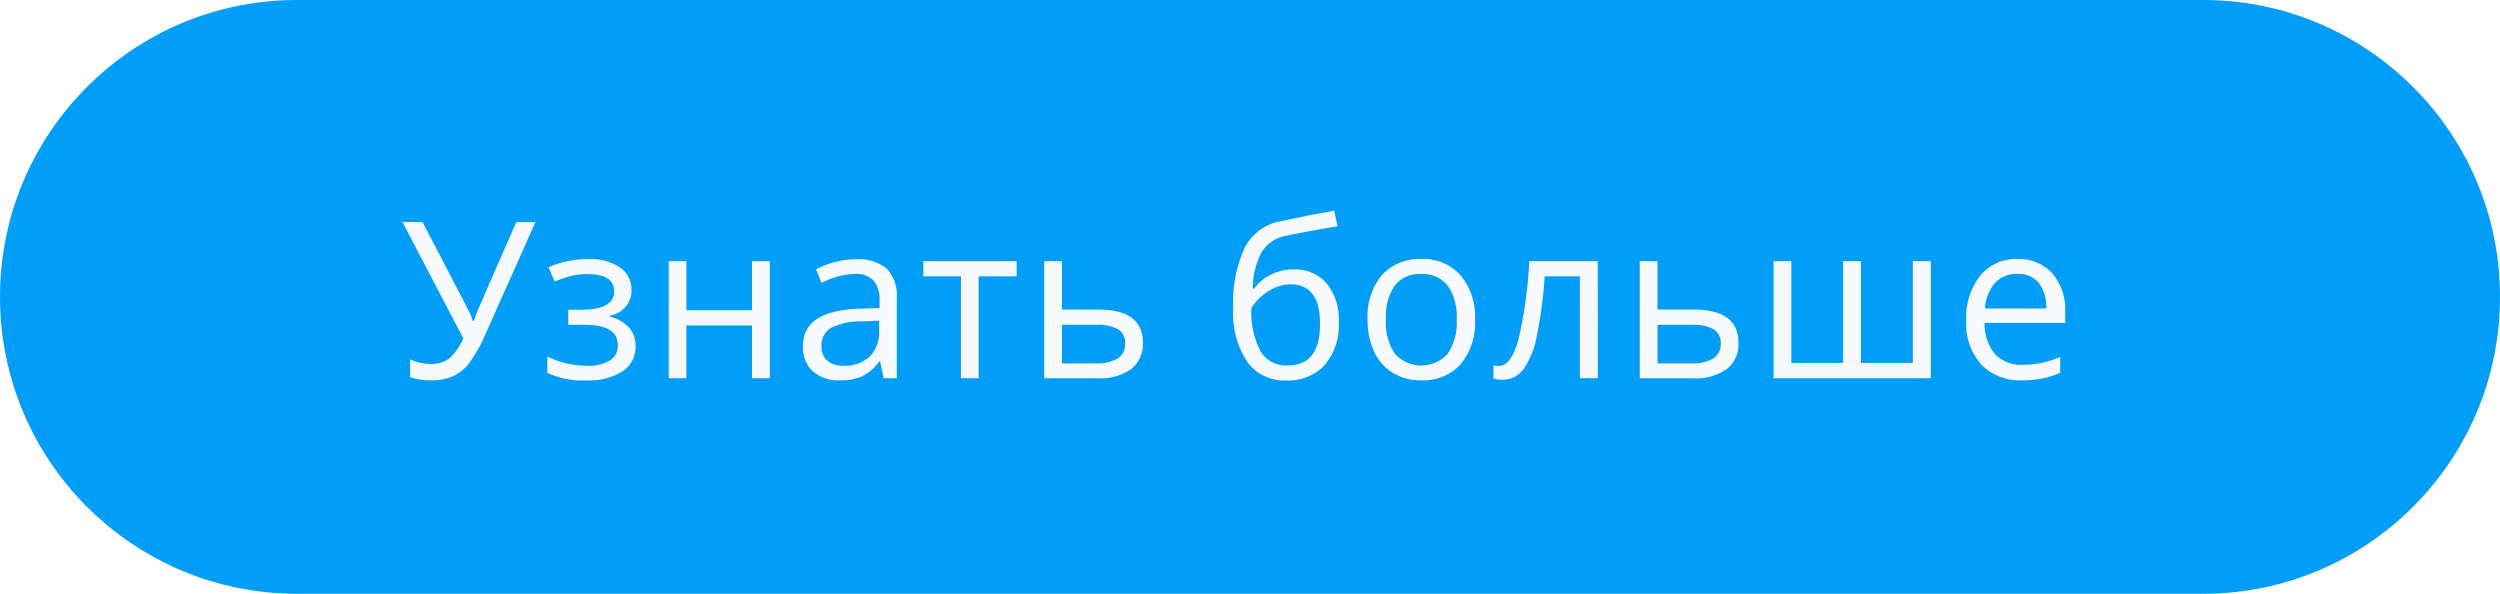
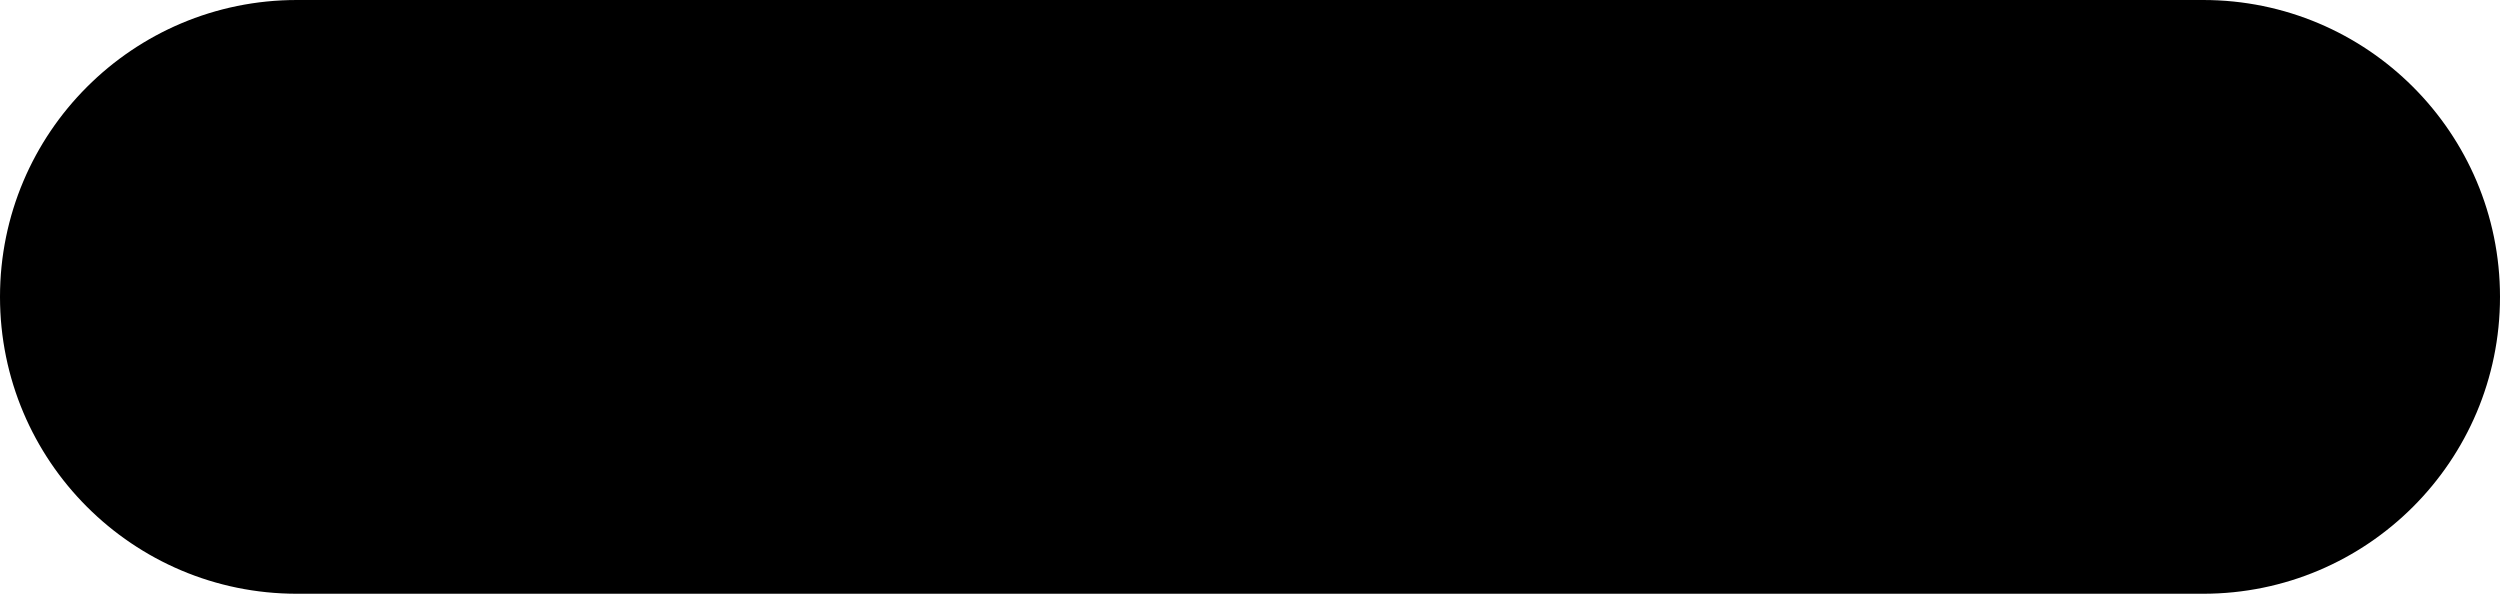
<svg xmlns="http://www.w3.org/2000/svg" viewBox="0 0 160 38">
-   <defs>
-     <style>.cls-1{fill:#009ef8;}.cls-2{fill:#f6fafd;}</style>
-   </defs>
-   <g id="Layer_2" data-name="Layer 2">
-     <g id="Layer_1-2" data-name="Layer 1">
+   <g id="Layer_2">
+     <g id="Layer_1-2">
      <path class="cls-1" d="M141,38H19A19,19,0,0,1,0,19H0A19,19,0,0,1,19,0H141a19,19,0,0,1,19,19h0A19,19,0,0,1,141,38Z" />
-       <path class="cls-2" d="M27.579,24.343a3.976,3.976,0,0,1-1.333-.2V23a3.052,3.052,0,0,0,1.292.294,1.948,1.948,0,0,0,1.207-.345,3.522,3.522,0,0,0,.9-1.3l-3.889-7.444h1.285L30,19.893a3.867,3.867,0,0,1,.267.656h.054a7.44,7.44,0,0,1,.267-.725l2.454-5.612h1.23l-3.192,7.15a9.231,9.231,0,0,1-1.036,1.86A2.9,2.9,0,0,1,29,24.073,3.355,3.355,0,0,1,27.579,24.343Z" />
-       <path class="cls-2" d="M37.183,19.824q2.127,0,2.126-1.176,0-1.107-1.723-1.107a4.405,4.405,0,0,0-.957.1,7.363,7.363,0,0,0-1.128.382l-.4-.922a6.133,6.133,0,0,1,2.536-.52,3.457,3.457,0,0,1,2.037.53,1.68,1.68,0,0,1,.745,1.446,1.635,1.635,0,0,1-1.4,1.647v.055a2.538,2.538,0,0,1,1.258.721,1.752,1.752,0,0,1,.4,1.172,1.854,1.854,0,0,1-.837,1.617,4.028,4.028,0,0,1-2.314.578,5.256,5.256,0,0,1-2.5-.486V22.818a5.893,5.893,0,0,0,2.529.588,2.677,2.677,0,0,0,1.487-.338,1.1,1.1,0,0,0,.5-.974q0-1.307-2.126-1.306H36.37v-.964Z" />
-       <path class="cls-2" d="M43.93,16.714v3.138h4.2V16.714h1.135v7.492H48.127V20.829h-4.2v3.377H42.8V16.714Z" />
-       <path class="cls-2" d="M56.556,24.206,56.33,23.14h-.055a3.147,3.147,0,0,1-1.117.953,3.4,3.4,0,0,1-1.391.25,2.506,2.506,0,0,1-1.747-.574,2.1,2.1,0,0,1-.632-1.634q0-2.27,3.63-2.379l1.271-.041V19.25a1.9,1.9,0,0,0-.379-1.3,1.559,1.559,0,0,0-1.214-.421,4.946,4.946,0,0,0-2.119.575l-.348-.869a5.462,5.462,0,0,1,2.536-.642,2.853,2.853,0,0,1,1.985.594,2.484,2.484,0,0,1,.646,1.908v5.113Zm-2.564-.8a2.306,2.306,0,0,0,1.665-.581,2.151,2.151,0,0,0,.605-1.627v-.677l-1.135.048a4.123,4.123,0,0,0-1.952.421,1.266,1.266,0,0,0-.6,1.158,1.167,1.167,0,0,0,.373.937A1.545,1.545,0,0,0,53.992,23.406Z" />
-       <path class="cls-2" d="M65.066,17.685H62.633v6.521H61.5V17.685H59.092v-.971h5.974Z" />
-       <path class="cls-2" d="M67.964,19.81h2.311q2.871,0,2.871,2.113a2.028,2.028,0,0,1-.749,1.7,3.49,3.49,0,0,1-2.19.588H66.83V16.714h1.134Zm0,.978v2.468h2.188a2.516,2.516,0,0,0,1.381-.315,1.058,1.058,0,0,0,.478-.95,1.013,1.013,0,0,0-.441-.912,2.733,2.733,0,0,0-1.452-.291Z" />
-       <path class="cls-2" d="M78.922,19.715a8.373,8.373,0,0,1,.724-3.839,3.246,3.246,0,0,1,2.3-1.719q1.956-.417,3.446-.677l.212,1q-2.373.4-3.391.629a2.223,2.223,0,0,0-1.487,1.067,4.822,4.822,0,0,0-.543,2.29h.082a2.945,2.945,0,0,1,1.093-.9,3.16,3.16,0,0,1,1.4-.328,2.692,2.692,0,0,1,2.153.9,3.676,3.676,0,0,1,.773,2.481,3.939,3.939,0,0,1-.9,2.745,3.2,3.2,0,0,1-2.5.988,2.911,2.911,0,0,1-2.475-1.21A5.66,5.66,0,0,1,78.922,19.715ZM82.4,23.393q2.085,0,2.084-2.66,0-2.536-1.893-2.536a2.429,2.429,0,0,0-1,.216,3.42,3.42,0,0,0-.881.57,3.031,3.031,0,0,0-.619.732,5.365,5.365,0,0,0,.567,2.738A1.9,1.9,0,0,0,82.4,23.393Z" />
-       <path class="cls-2" d="M94.405,20.453a4.131,4.131,0,0,1-.923,2.861,3.249,3.249,0,0,1-2.549,1.029,3.385,3.385,0,0,1-1.785-.472,3.12,3.12,0,0,1-1.2-1.353,4.726,4.726,0,0,1-.424-2.065,4.13,4.13,0,0,1,.916-2.854,3.242,3.242,0,0,1,2.543-1.022,3.171,3.171,0,0,1,2.5,1.046A4.113,4.113,0,0,1,94.405,20.453Zm-5.708,0a3.565,3.565,0,0,0,.574,2.188,2.279,2.279,0,0,0,3.381,0,3.538,3.538,0,0,0,.577-2.191,3.479,3.479,0,0,0-.577-2.17,2.029,2.029,0,0,0-1.706-.742,2,2,0,0,0-1.681.731A3.517,3.517,0,0,0,88.7,20.453Z" />
-       <path class="cls-2" d="M102.259,24.206h-1.148V17.685H98.862a27.211,27.211,0,0,1-.513,3.862,5.393,5.393,0,0,1-.851,2.092,1.624,1.624,0,0,1-1.33.663,1.729,1.729,0,0,1-.587-.082v-.841a1.312,1.312,0,0,0,.341.041q.786,0,1.251-1.661a27.366,27.366,0,0,0,.7-5.045h4.382Z" />
-       <path class="cls-2" d="M106.08,19.81h2.311q2.871,0,2.871,2.113a2.028,2.028,0,0,1-.749,1.7,3.491,3.491,0,0,1-2.191.588h-3.377V16.714h1.135Zm0,.978v2.468h2.188a2.51,2.51,0,0,0,1.38-.315,1.059,1.059,0,0,0,.479-.95,1.013,1.013,0,0,0-.441-.912,2.735,2.735,0,0,0-1.453-.291Z" />
-       <path class="cls-2" d="M119.1,23.228h3.322V16.714h1.148v7.492H113.511V16.714h1.135v6.514h3.315V16.714H119.1Z" />
-       <path class="cls-2" d="M129.417,24.343a3.443,3.443,0,0,1-2.621-1.012,3.918,3.918,0,0,1-.961-2.81,4.339,4.339,0,0,1,.893-2.877,2.962,2.962,0,0,1,2.4-1.067,2.827,2.827,0,0,1,2.228.926,3.55,3.55,0,0,1,.82,2.444v.718h-5.161a2.971,2.971,0,0,0,.667,2,2.306,2.306,0,0,0,1.78.684,6.042,6.042,0,0,0,2.393-.506v1.011a5.928,5.928,0,0,1-1.138.373A6.416,6.416,0,0,1,129.417,24.343Zm-.307-6.816a1.853,1.853,0,0,0-1.439.588,2.709,2.709,0,0,0-.632,1.627h3.917a2.5,2.5,0,0,0-.479-1.644A1.686,1.686,0,0,0,129.11,17.527Z" />
    </g>
  </g>
</svg>
